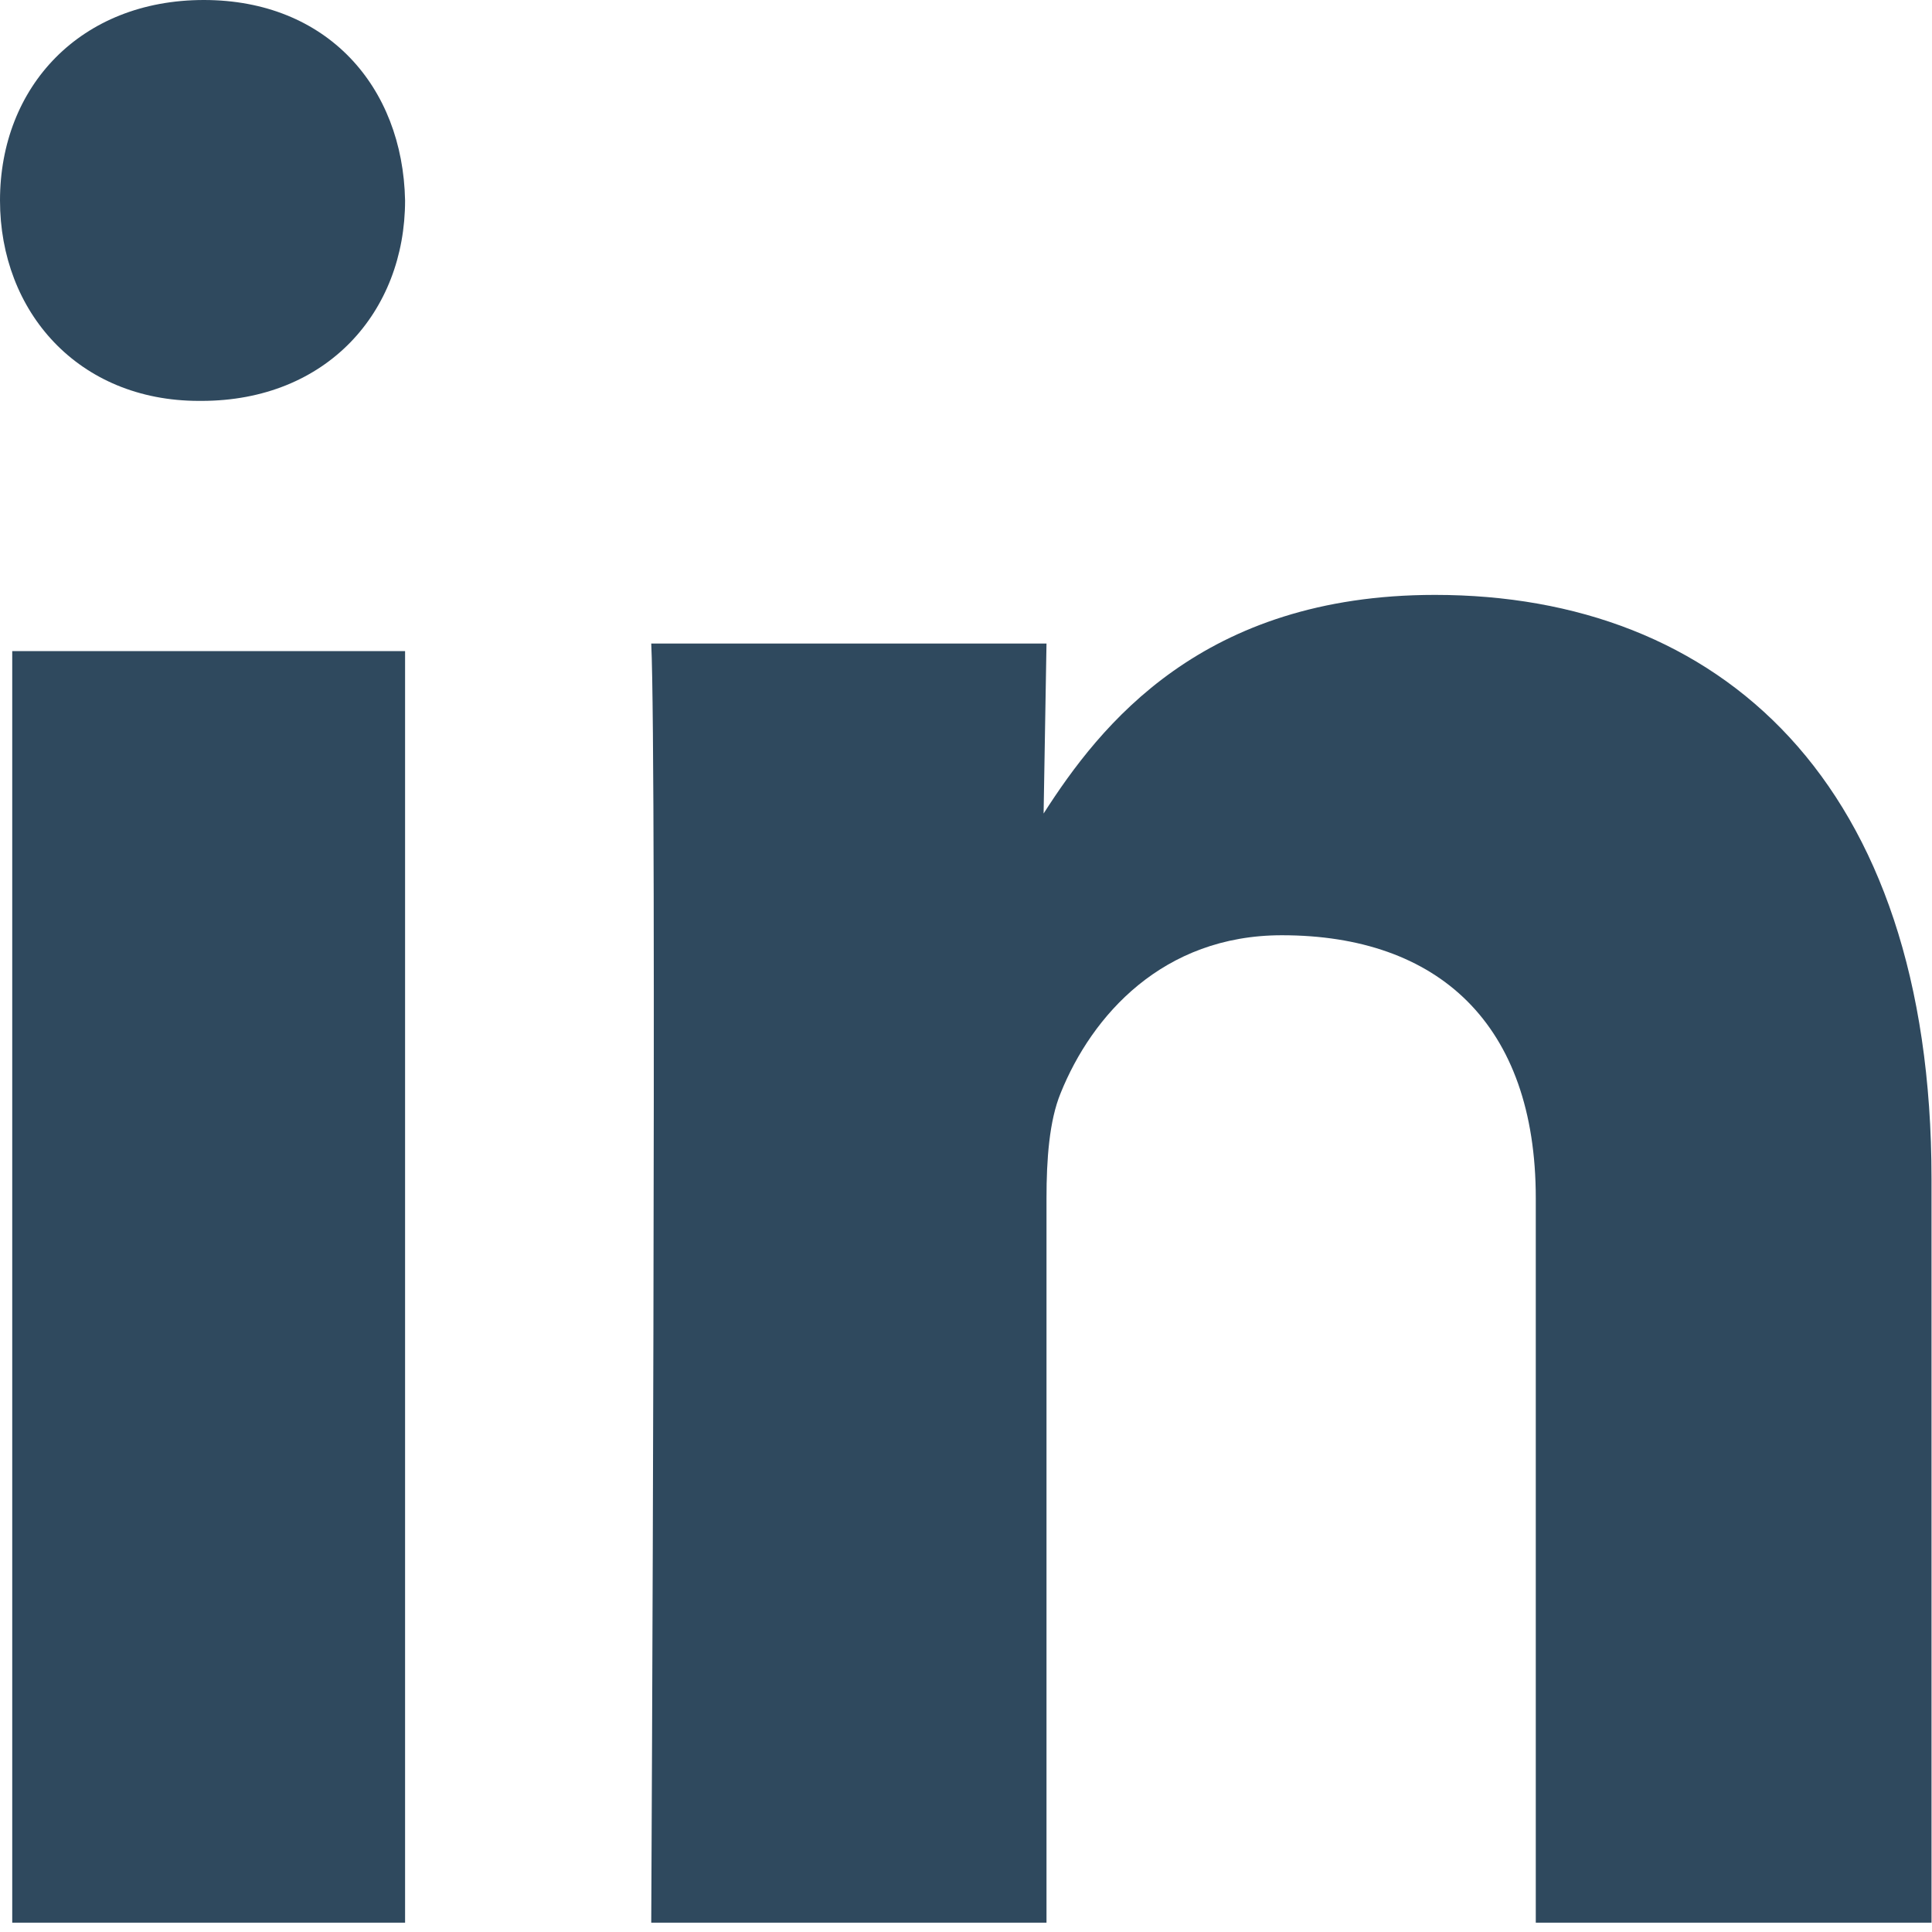
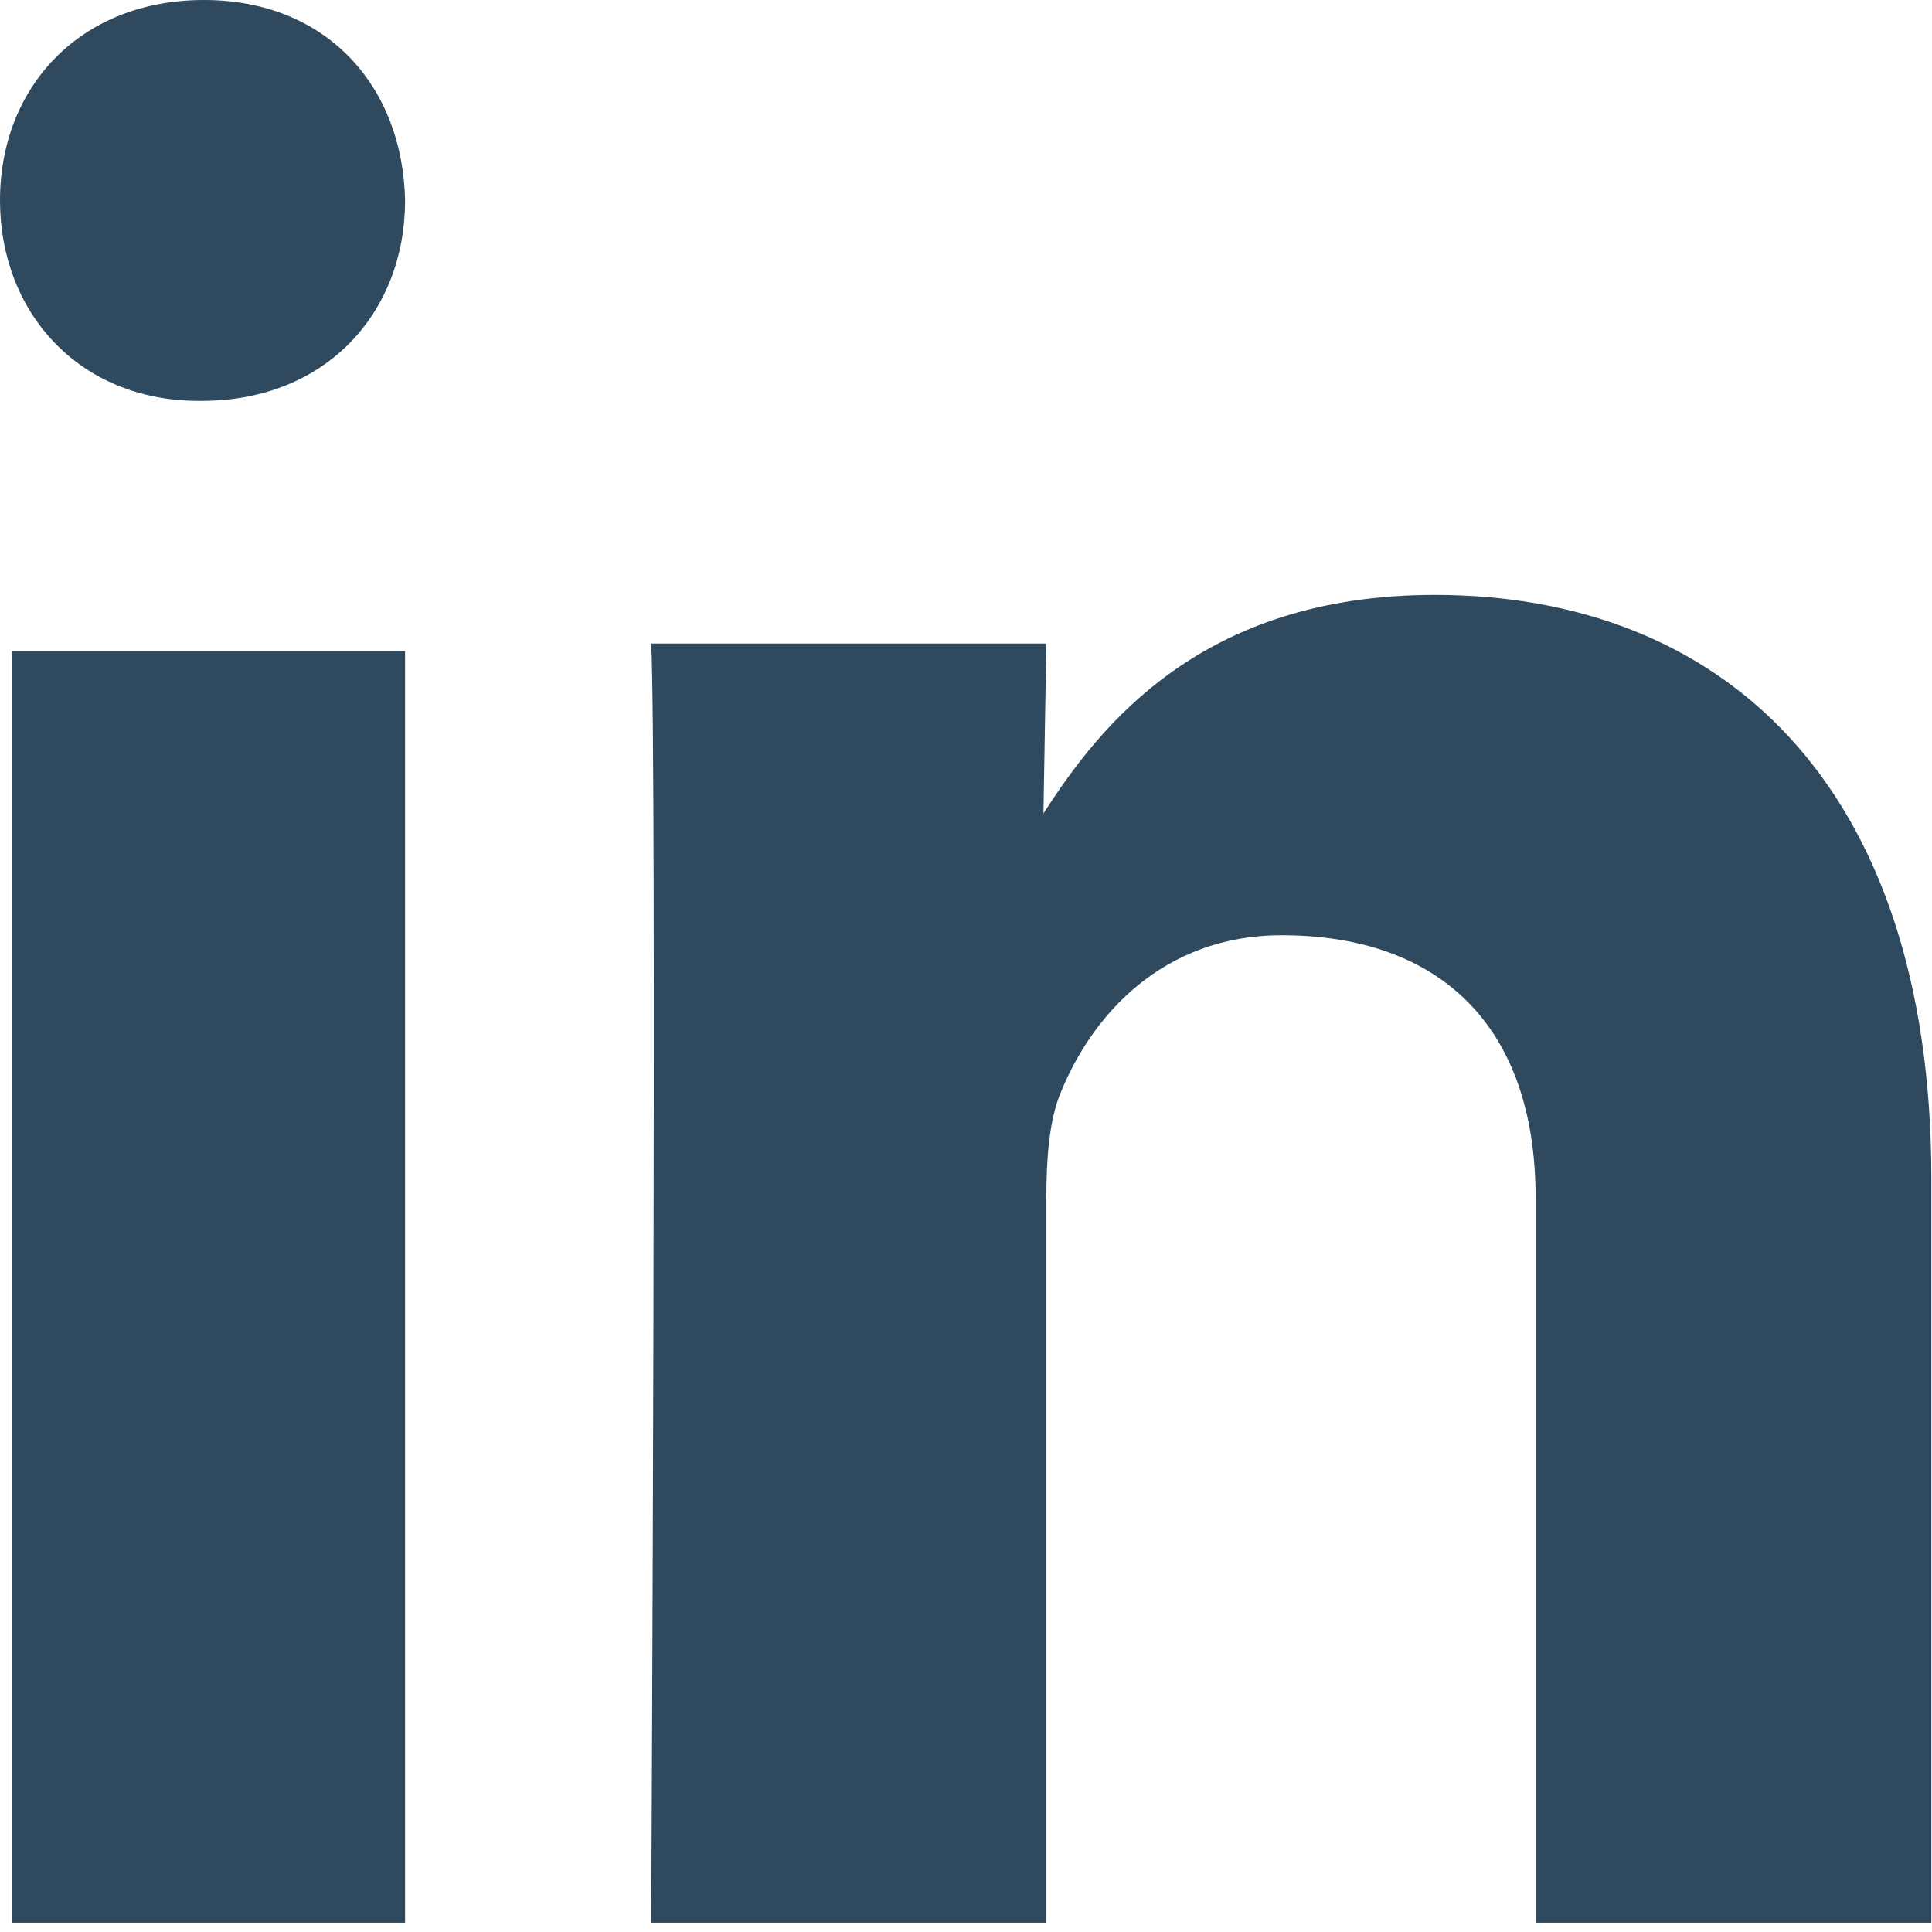
<svg xmlns="http://www.w3.org/2000/svg" width="12" height="12" viewBox="0 0 12 12" fill="none">
-   <path fill-rule="evenodd" clip-rule="evenodd" d="M2.516 11.942V4.044H.076v7.898h2.44zm0-10.697C2.502.538 2.031 0 1.266 0 .5 0 0 .538 0 1.245 0 1.936.486 2.49 1.236 2.49h.015c.78 0 1.265-.554 1.265-1.245zM6.5 11.942v-4.5c0-.24.017-.481.088-.653.194-.481.634-.98 1.374-.98.97 0 1.577.55 1.577 1.633v4.5h2.458v-4.62c0-2.475-1.322-3.627-3.084-3.627-1.445 0-2.079.808-2.431 1.358L6.5 3.997H4.045c.036.756 0 7.945 0 7.945H6.5z" fill="#2F495E" />
+   <path fill-rule="evenodd" clip-rule="evenodd" d="M2.516 11.942V4.044H0.075V11.942H2.516ZM2.516 1.245C2.502 0.538 2.031 0 1.266 0C0.5 0 0 0.538 0 1.245C0 1.936 0.486 2.49 1.236 2.49H1.251C2.031 2.49 2.516 1.936 2.516 1.245ZM6.499 11.942V7.442C6.499 7.201 6.516 6.961 6.587 6.789C6.781 6.308 7.221 5.809 7.961 5.809C8.93 5.809 9.538 6.359 9.538 7.442V11.942H11.996V7.322C11.996 4.847 10.675 3.695 8.912 3.695C7.467 3.695 6.833 4.503 6.481 5.053L6.499 3.997H4.045C4.081 4.753 4.045 11.942 4.045 11.942H6.499Z" fill="#2F495E" />
</svg>
